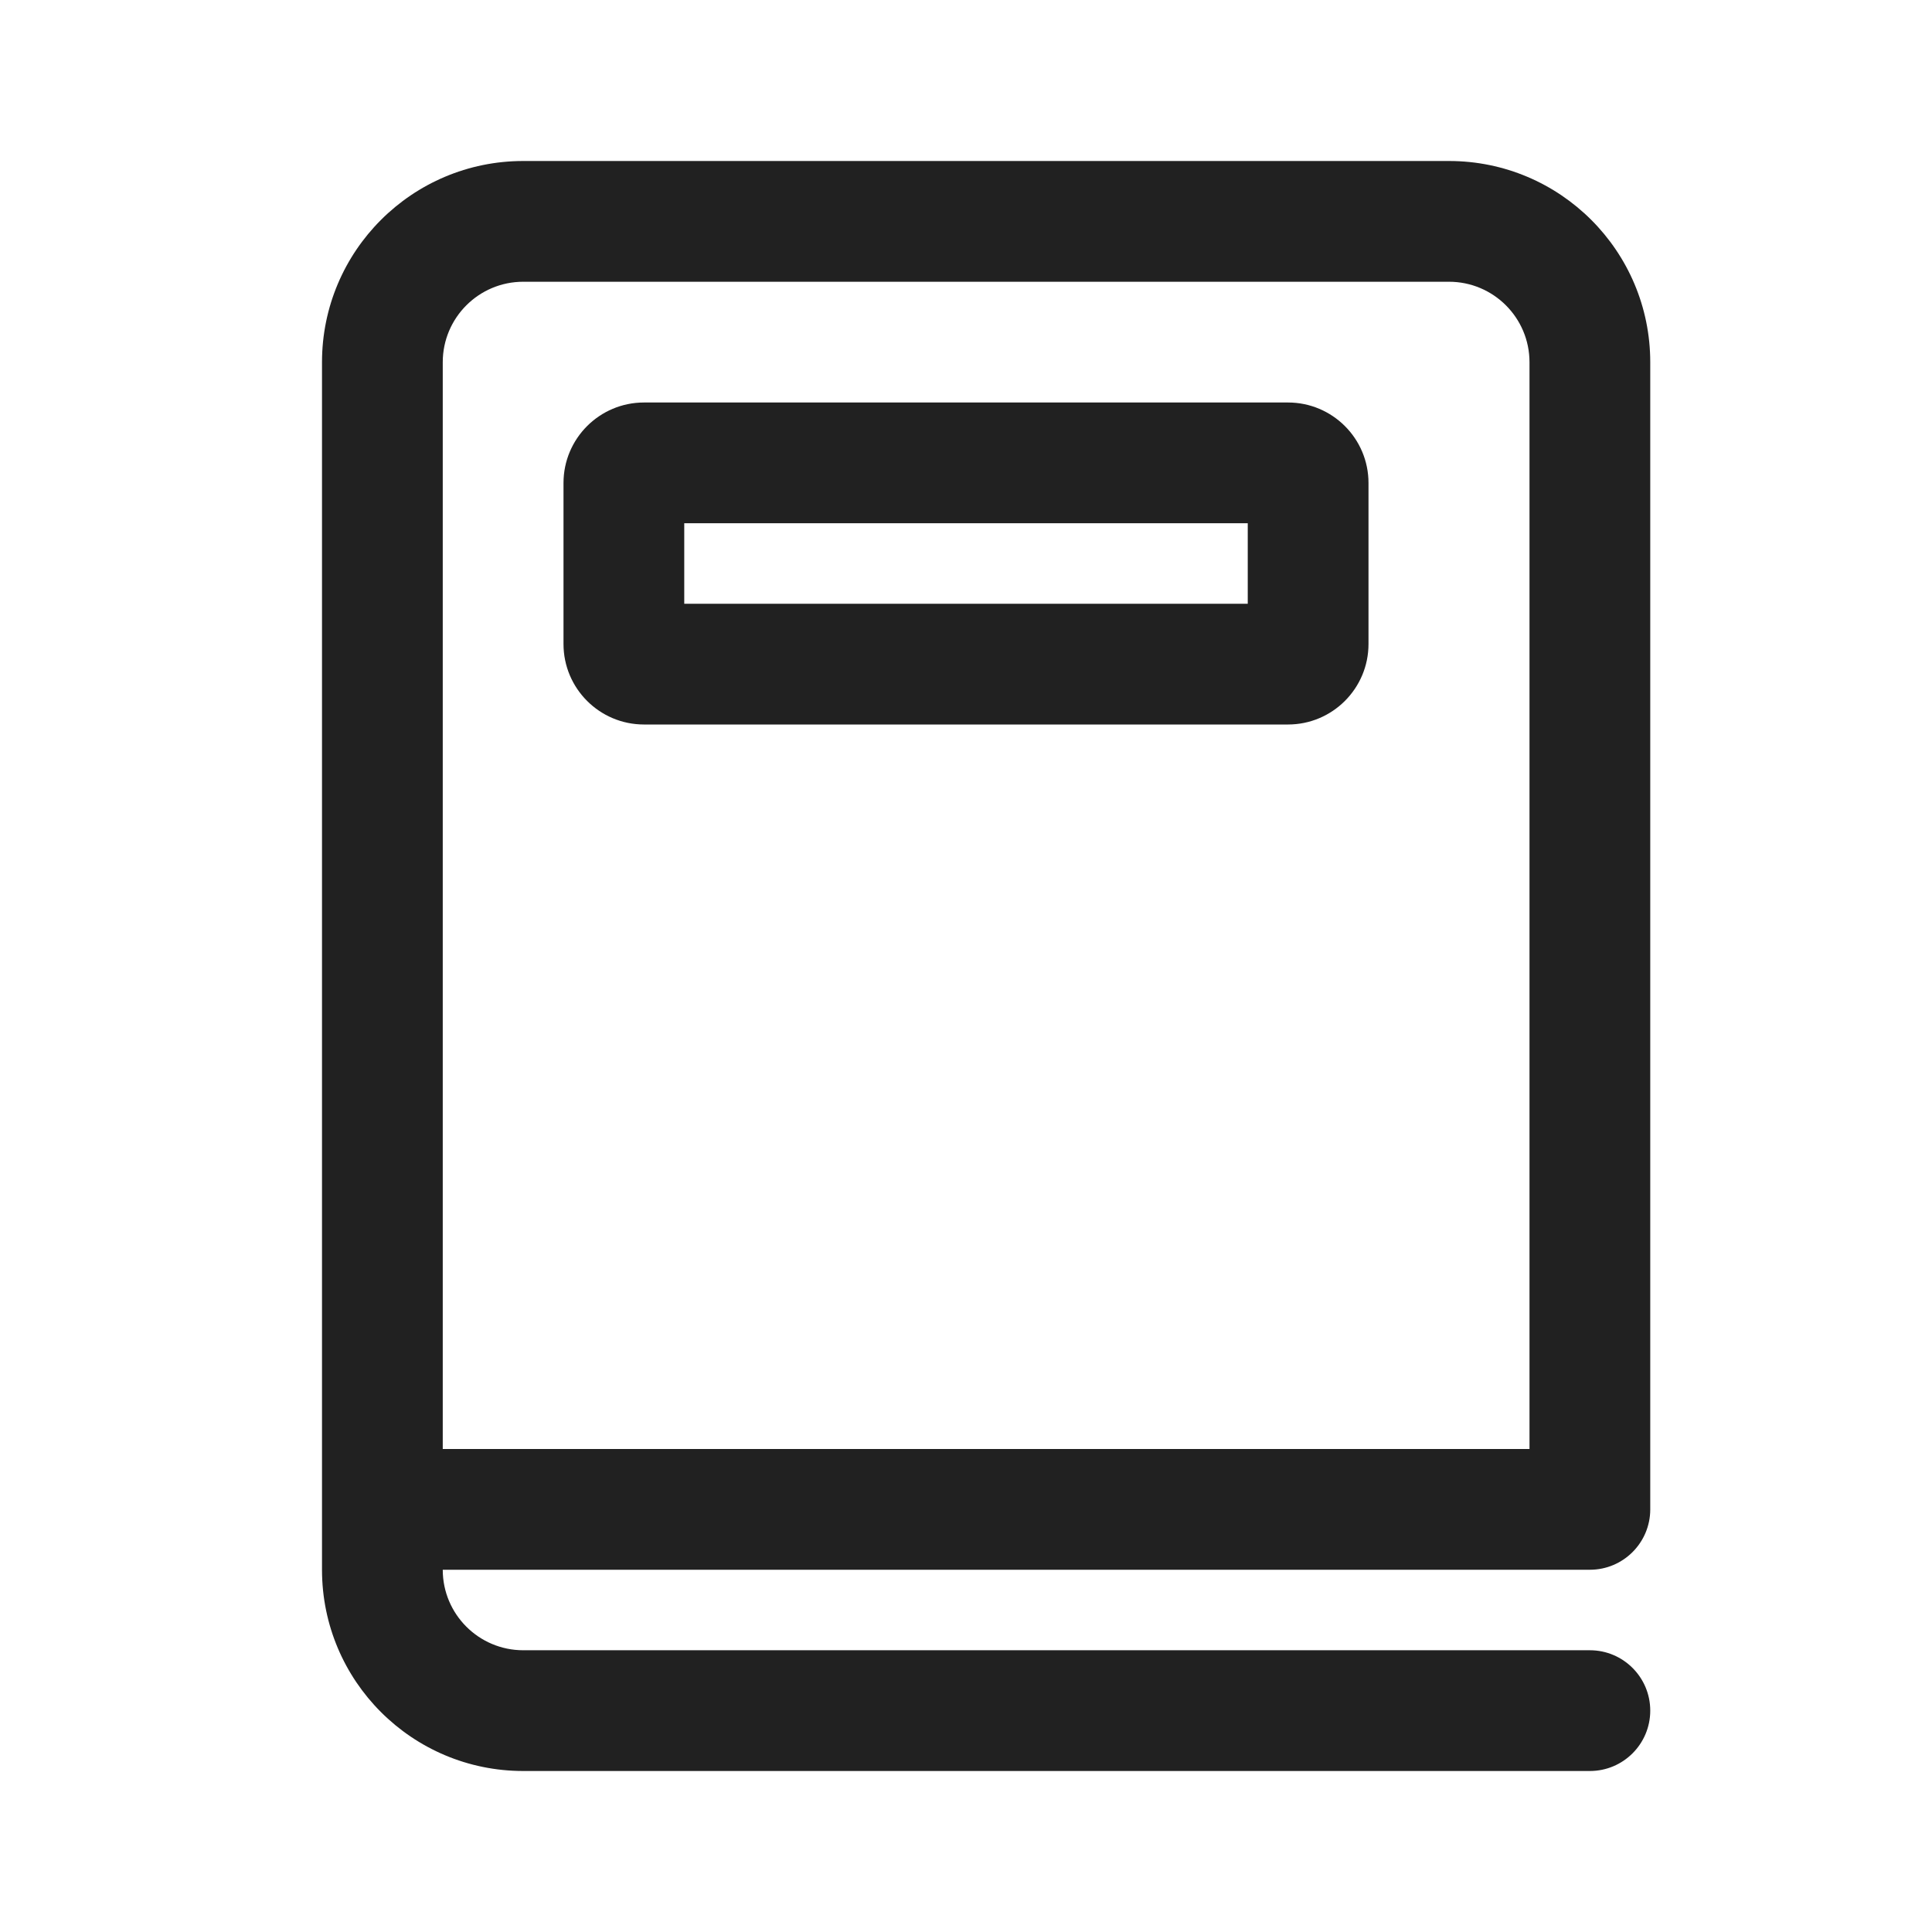
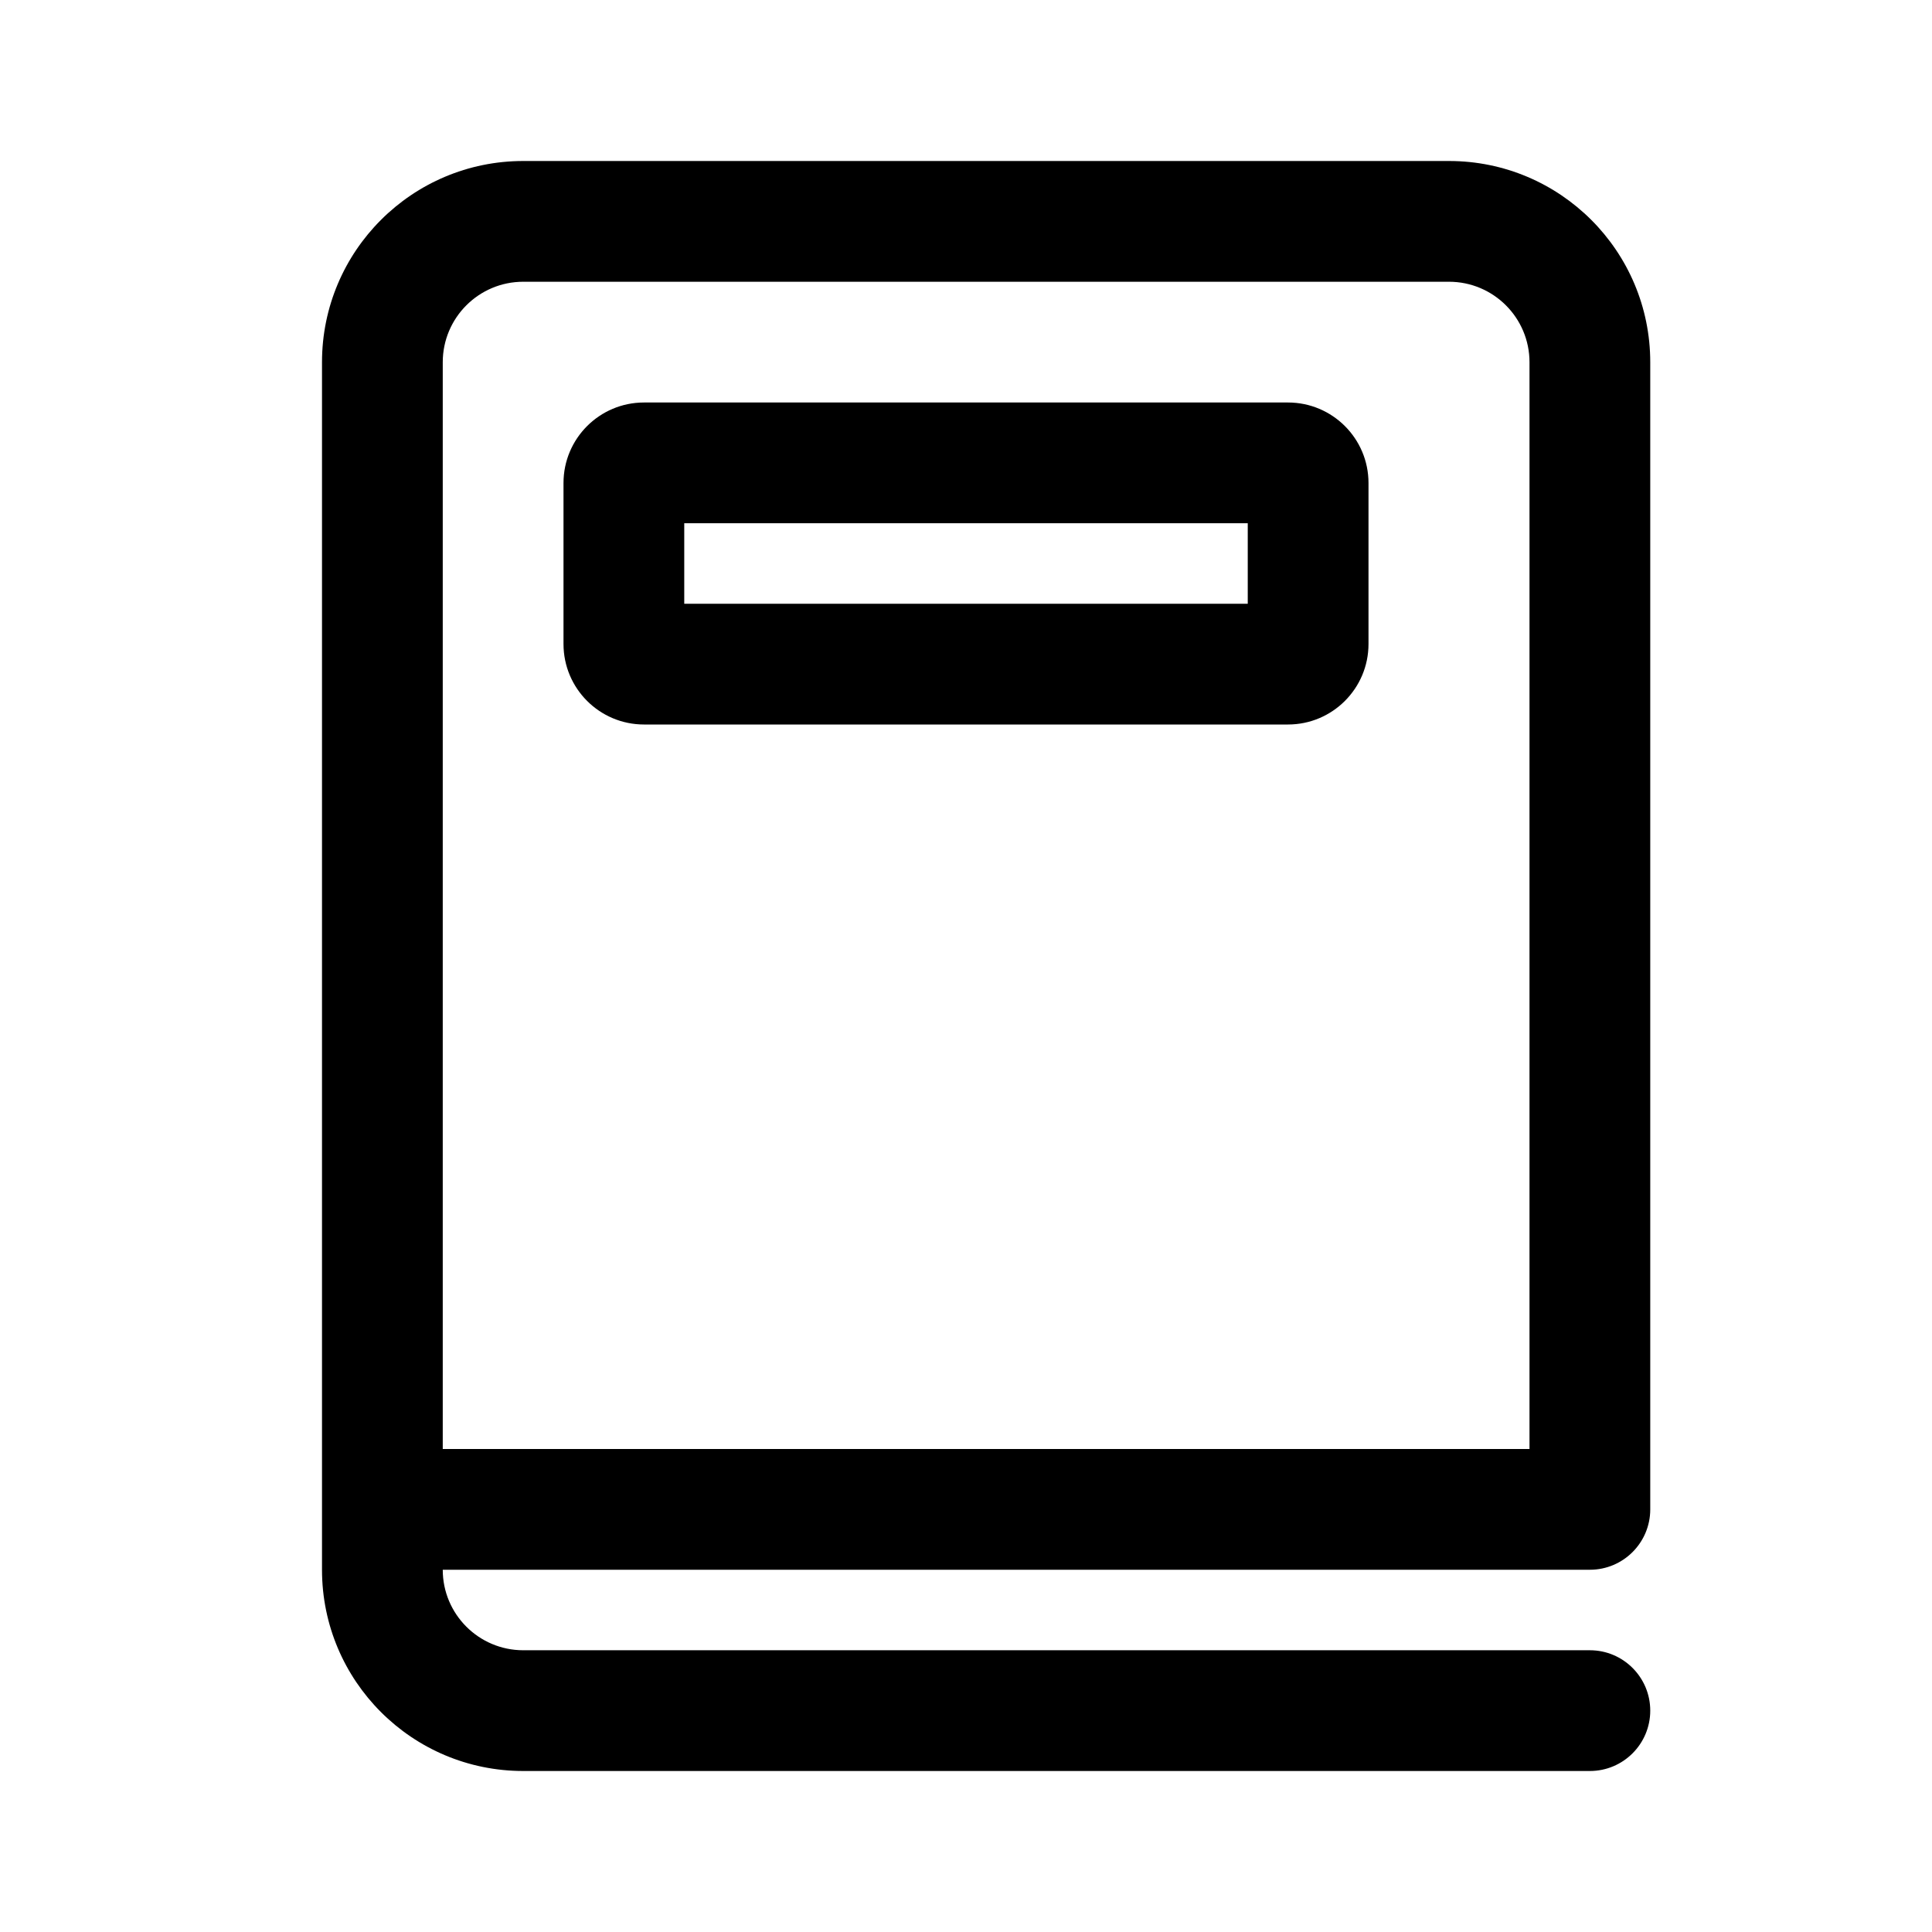
<svg xmlns="http://www.w3.org/2000/svg" width="24" height="24" viewBox="0 0 24 24" fill="none">
-   <path d="M7 6C7 5.448 7.448 5 8 5H16C16.552 5 17 5.448 17 6V8C17 8.552 16.552 9 16 9H8C7.448 9 7 8.552 7 8V6ZM8.5 7.5H15.5V6.5H8.5V7.5ZM4 4.5C4 3.119 5.119 2 6.5 2H18C19.381 2 20.5 3.119 20.5 4.5V18.75C20.5 19.164 20.164 19.5 19.75 19.5H5.5C5.5 20.052 5.948 20.5 6.5 20.5H19.75C20.164 20.5 20.5 20.836 20.5 21.25C20.5 21.664 20.164 22 19.75 22H6.5C5.119 22 4 20.881 4 19.5V4.5ZM5.5 18H19V4.5C19 3.948 18.552 3.5 18 3.5H6.5C5.948 3.5 5.5 3.948 5.5 4.5V18Z" fill="#212121" />
+   <path d="M7 6C7 5.448 7.448 5 8 5H16C16.552 5 17 5.448 17 6V8C17 8.552 16.552 9 16 9H8C7.448 9 7 8.552 7 8V6ZM8.5 7.5H15.5V6.5H8.5V7.5ZM4 4.5C4 3.119 5.119 2 6.5 2H18C19.381 2 20.5 3.119 20.5 4.5V18.75C20.5 19.164 20.164 19.5 19.75 19.5H5.5C5.5 20.052 5.948 20.5 6.5 20.5H19.75C20.164 20.5 20.5 20.836 20.5 21.25C20.5 21.664 20.164 22 19.75 22H6.5C5.119 22 4 20.881 4 19.5V4.5ZM5.5 18H19V4.5C19 3.948 18.552 3.5 18 3.5H6.5C5.948 3.5 5.5 3.948 5.5 4.5V18Z" fill="currentColor" />
</svg>
